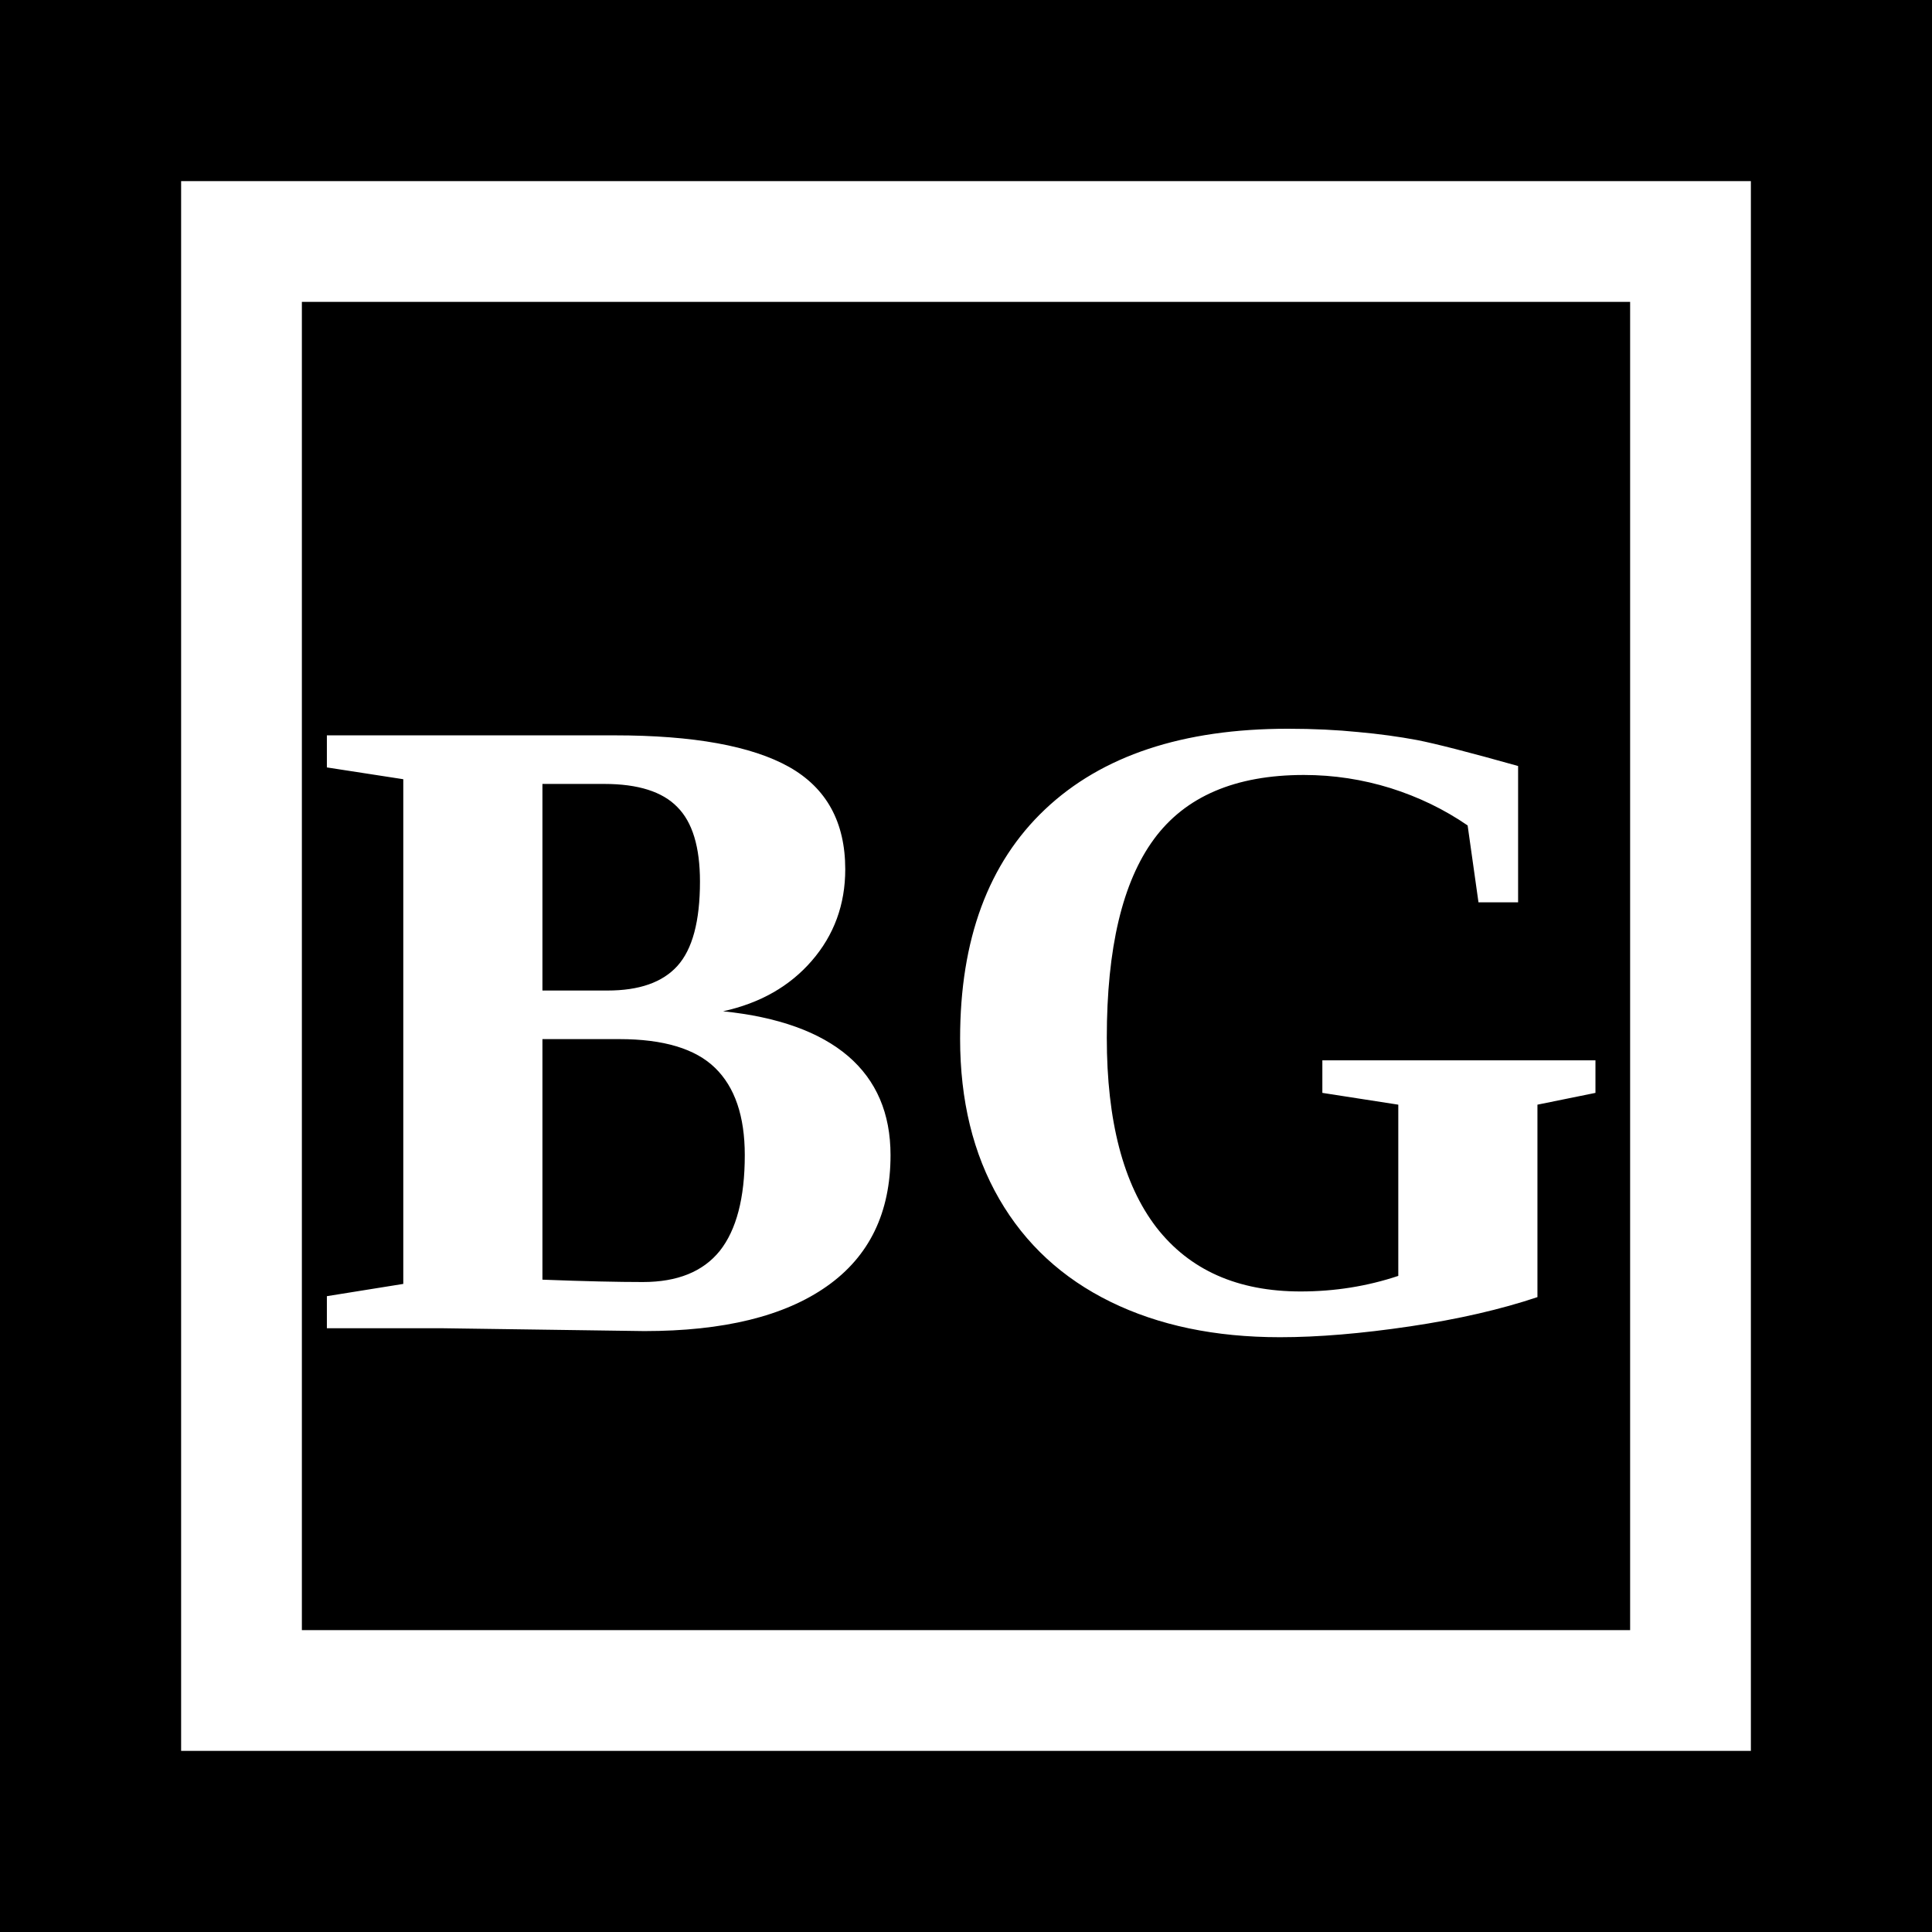
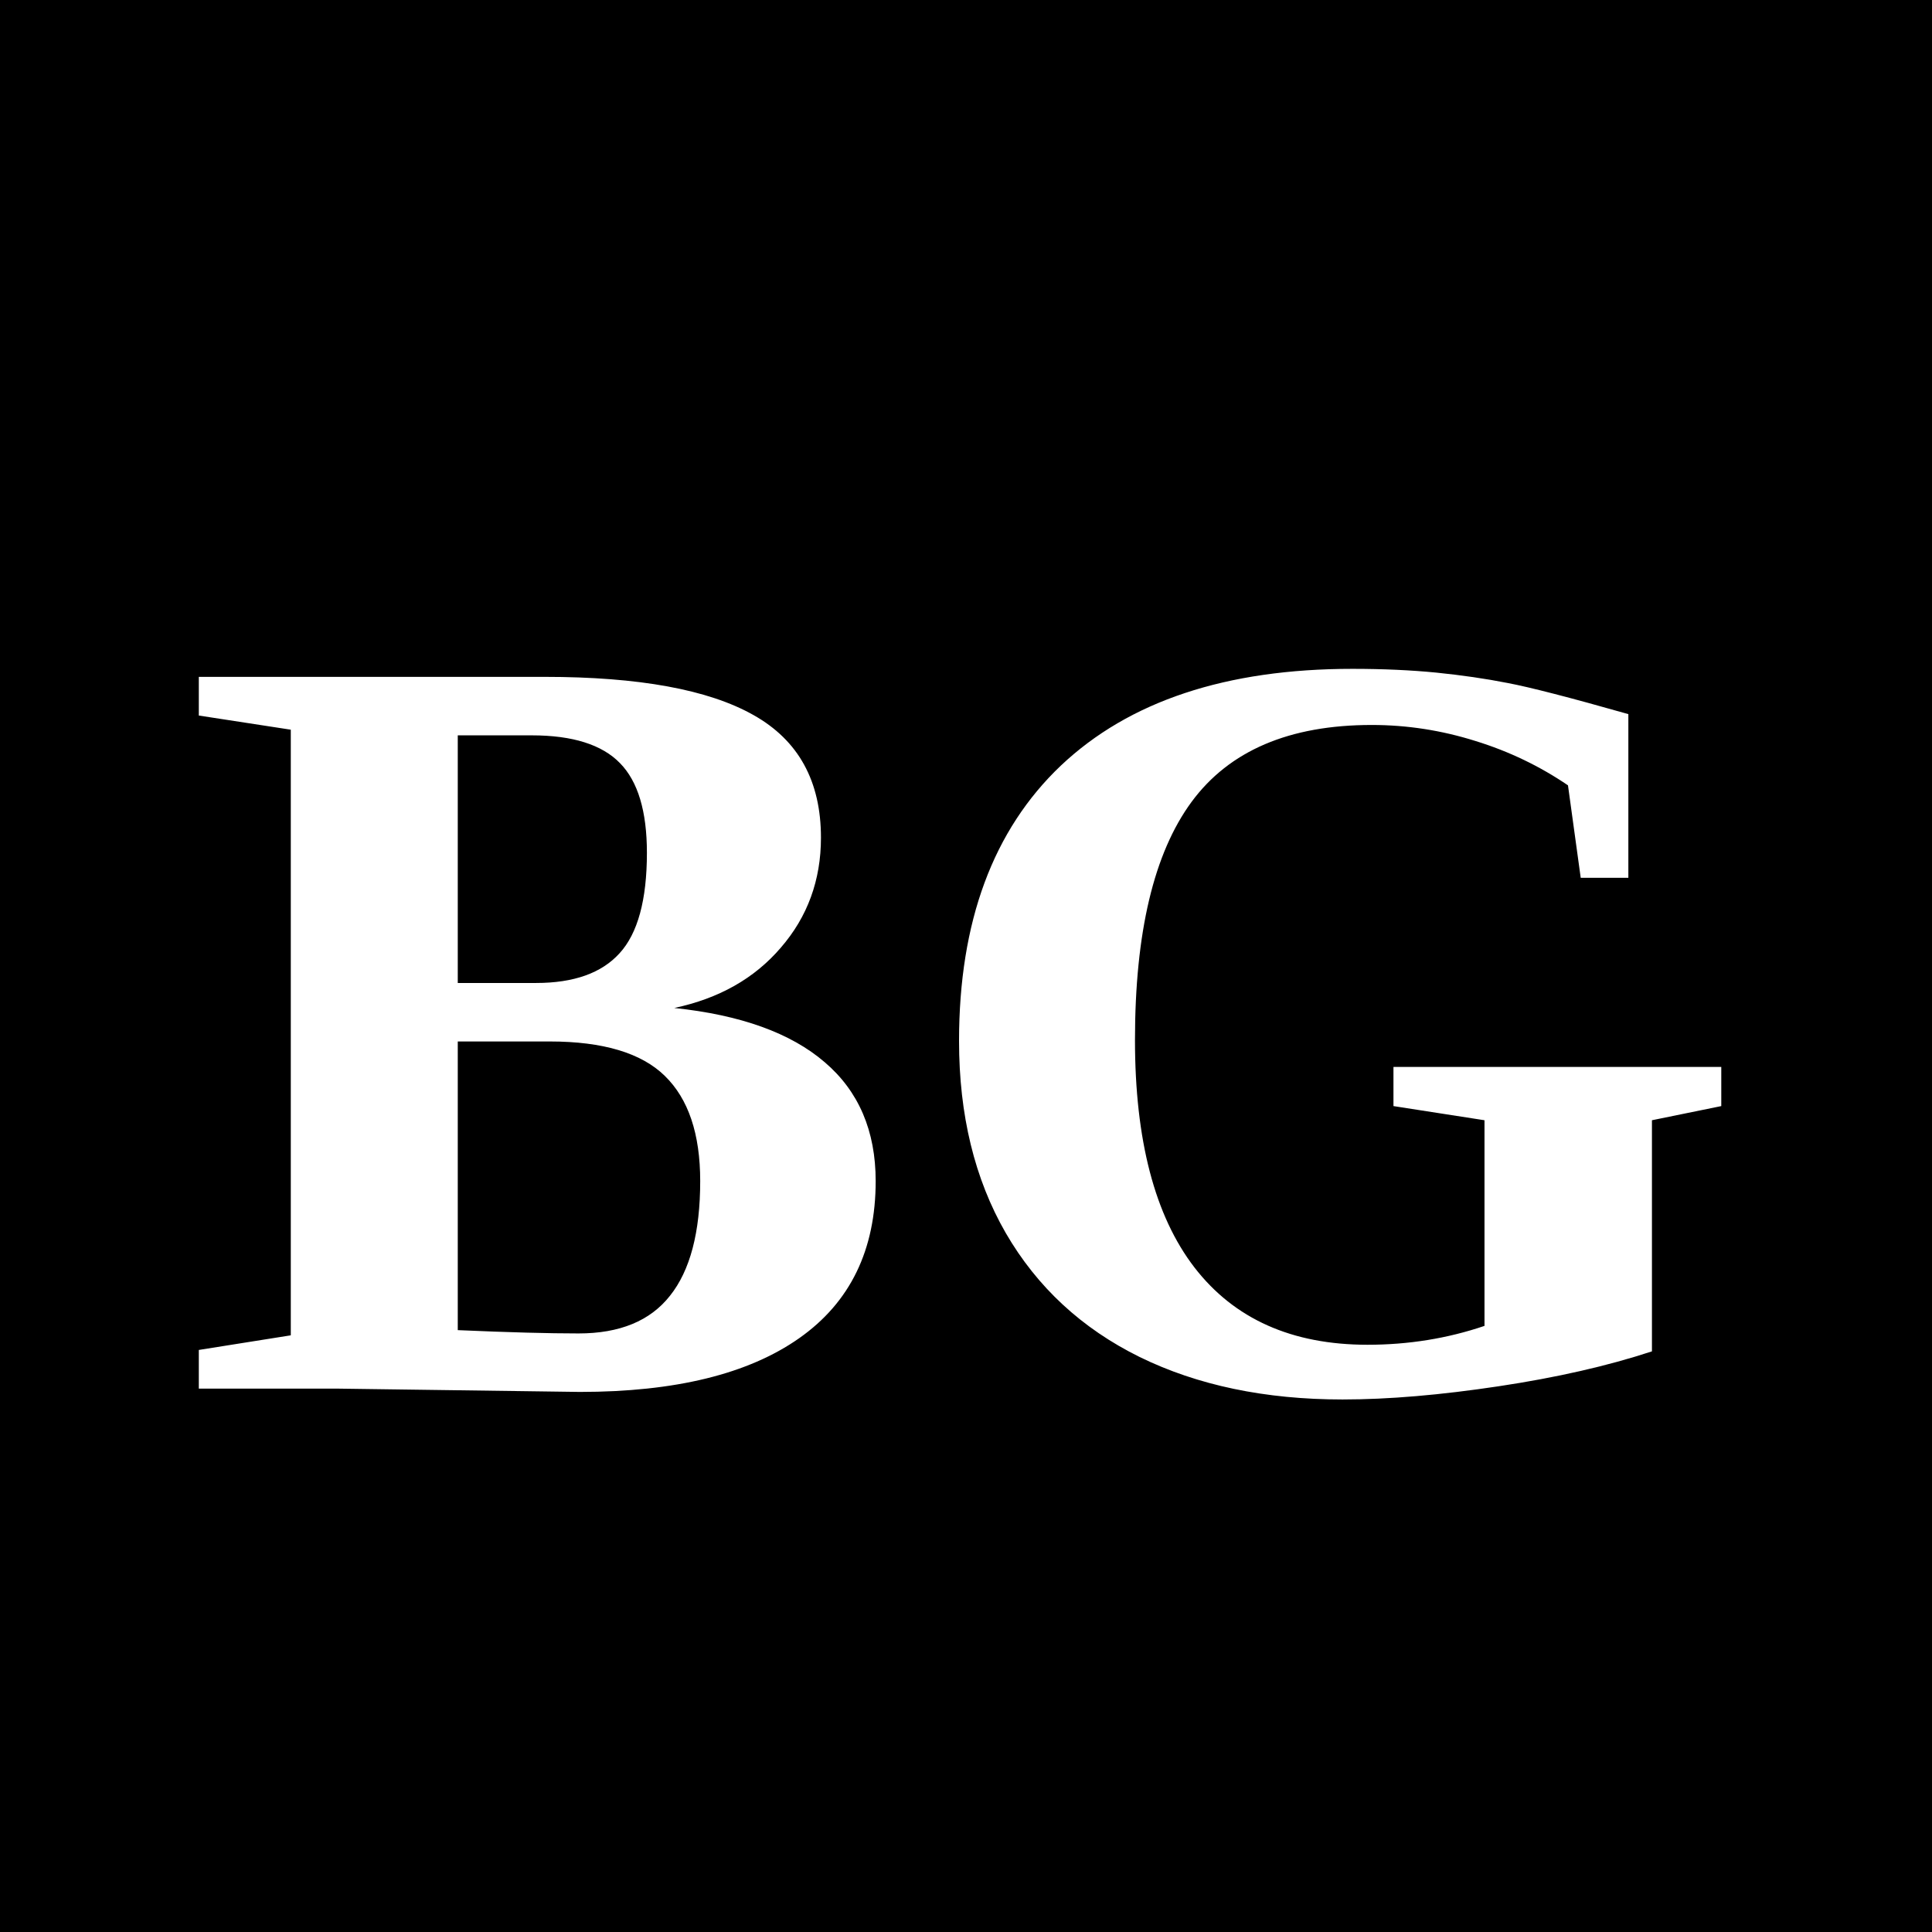
<svg xmlns="http://www.w3.org/2000/svg" viewBox="0 0 64 64">
  <rect width="64" height="64" fill="#000" />
-   <rect x="6" y="6" width="52" height="52" fill="#fff" />
-   <rect x="10" y="10" width="44" height="44" fill="#000" />
-   <text x="32" y="44" font-family="Georgia, 'Times New Roman', serif" font-size="30" font-weight="bold" fill="#fff" text-anchor="middle">BG</text>
+   <text x="32" y="46" font-family="Georgia, 'Times New Roman', serif" font-size="36" font-weight="bold" fill="#fff" text-anchor="middle">BG</text>
</svg>
